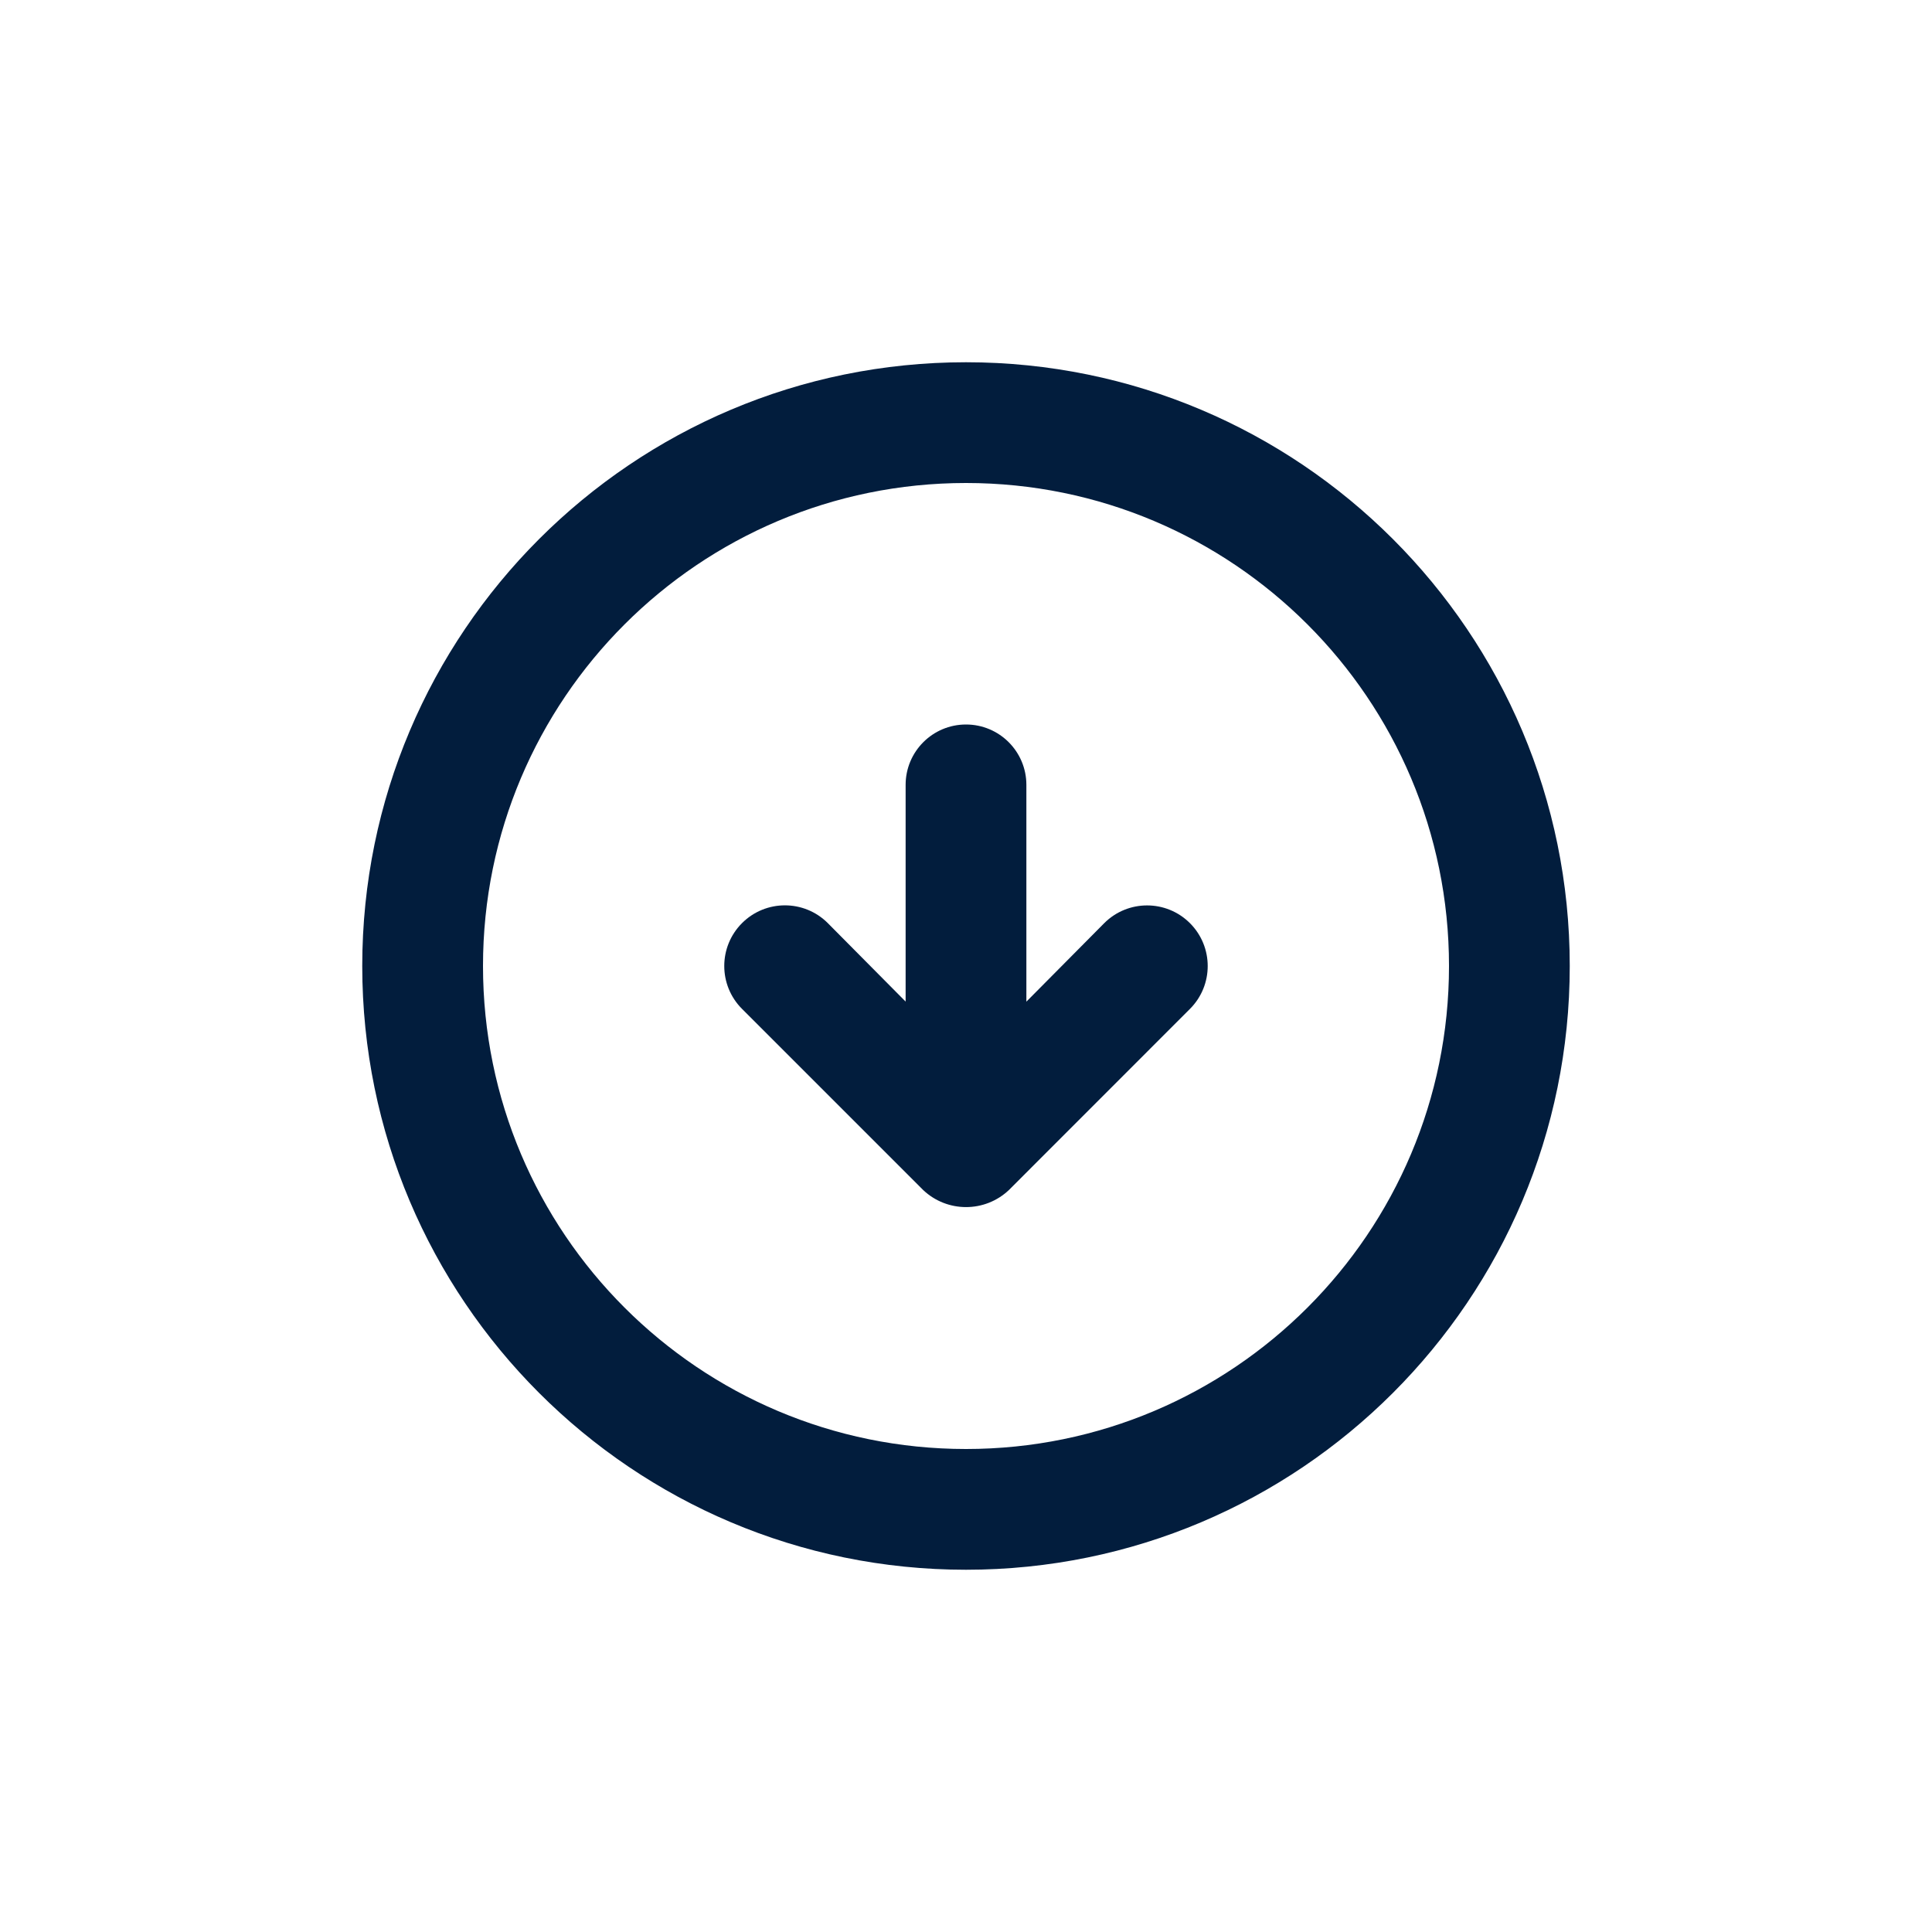
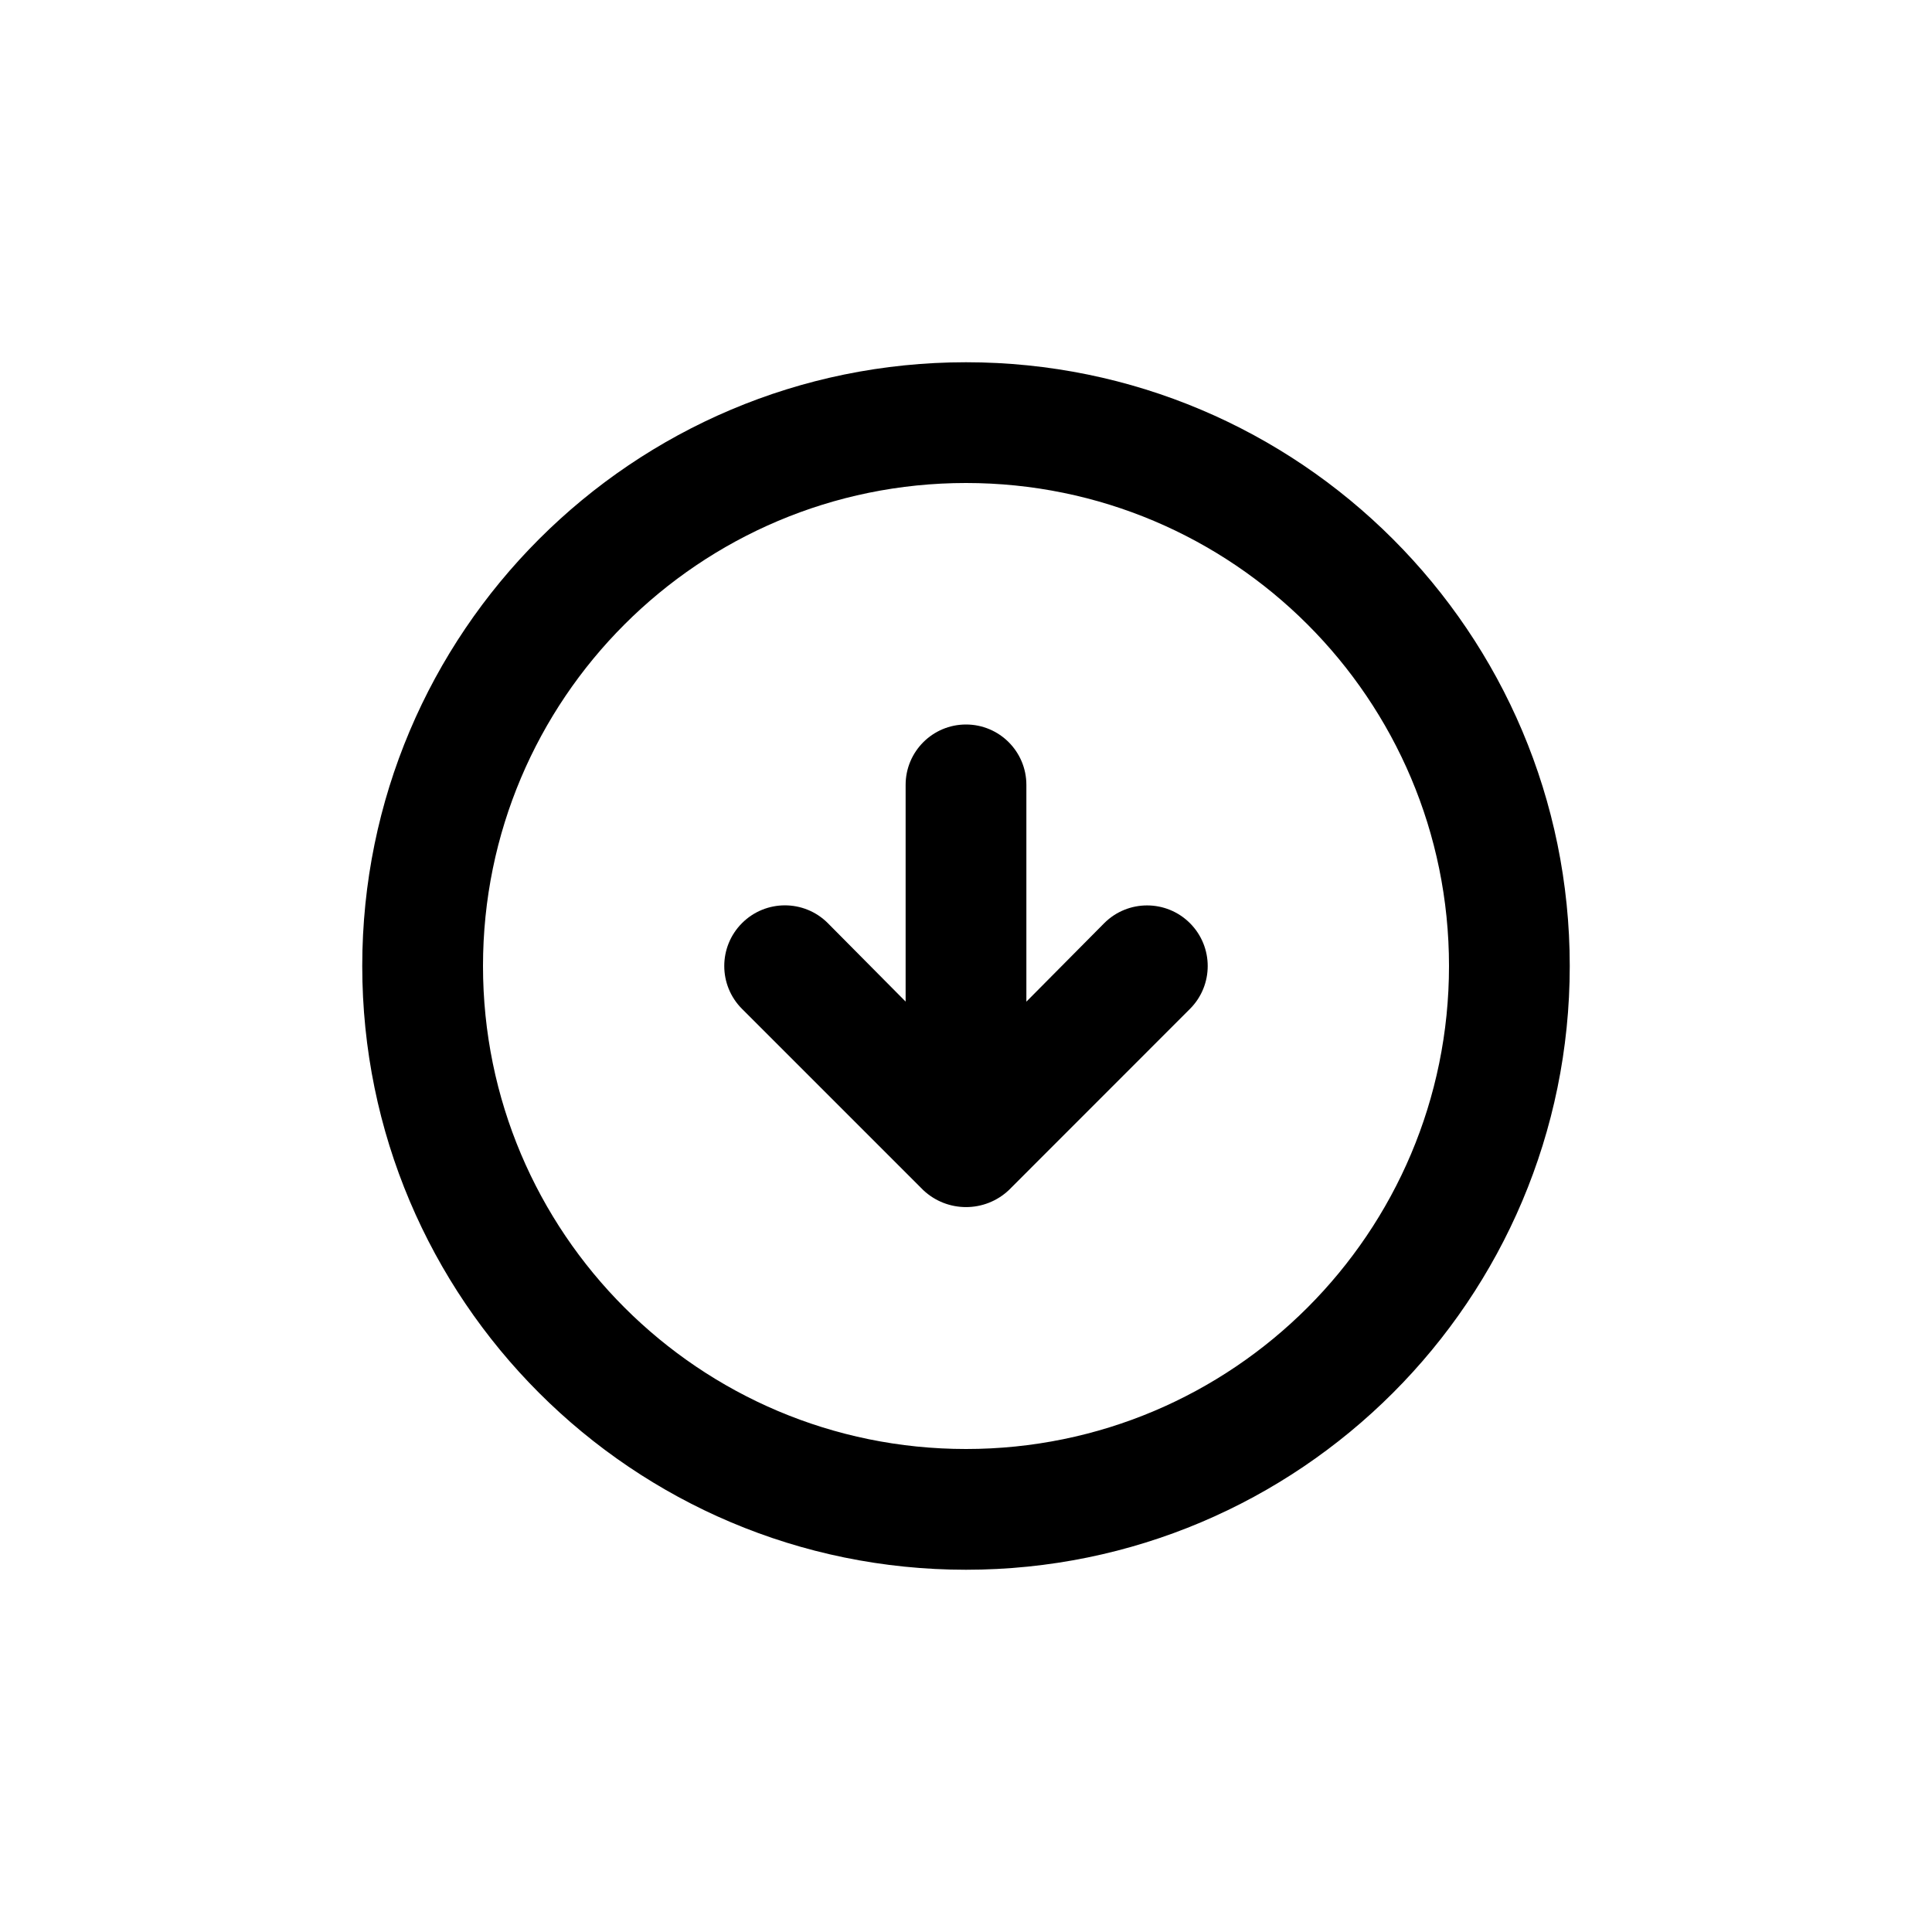
<svg xmlns="http://www.w3.org/2000/svg" id="download_circle_outlined" data-name="download circle outlined" width="24" height="24" viewBox="0 0 24 24">
  <g id="Shape" opacity="0">
-     <rect id="Shape-2" data-name="Shape" width="24" height="24" fill="#021d3d" opacity="0" />
+     <rect id="Shape-2" data-name="Shape" width="24" height="24" opacity="0" />
  </g>
-   <path id="Uploading" d="M10.033,12.283a.775.775,0,0,1-1.065,0l-2.25-2.25A.753.753,0,1,1,7.783,8.967l.967.975V7.25a.75.75,0,0,1,1.5,0V9.943l.967-.975a.753.753,0,1,1,1.065,1.065ZM9.5,17A7.5,7.5,0,1,1,17,9.5,7.5,7.5,0,0,1,9.5,17Zm0-13.5a6,6,0,1,0,6,6A6,6,0,0,0,9.5,3.5Z" transform="translate(2.5 2.5)" fill="#021d3d" />
+   <path id="Uploading" d="M10.033,12.283a.775.775,0,0,1-1.065,0l-2.25-2.25A.753.753,0,1,1,7.783,8.967l.967.975V7.25a.75.75,0,0,1,1.5,0V9.943l.967-.975a.753.753,0,1,1,1.065,1.065ZM9.5,17A7.5,7.5,0,1,1,17,9.5,7.5,7.5,0,0,1,9.5,17Zm0-13.5a6,6,0,1,0,6,6A6,6,0,0,0,9.5,3.5Z" transform="translate(2.5 2.5)" />
</svg>
